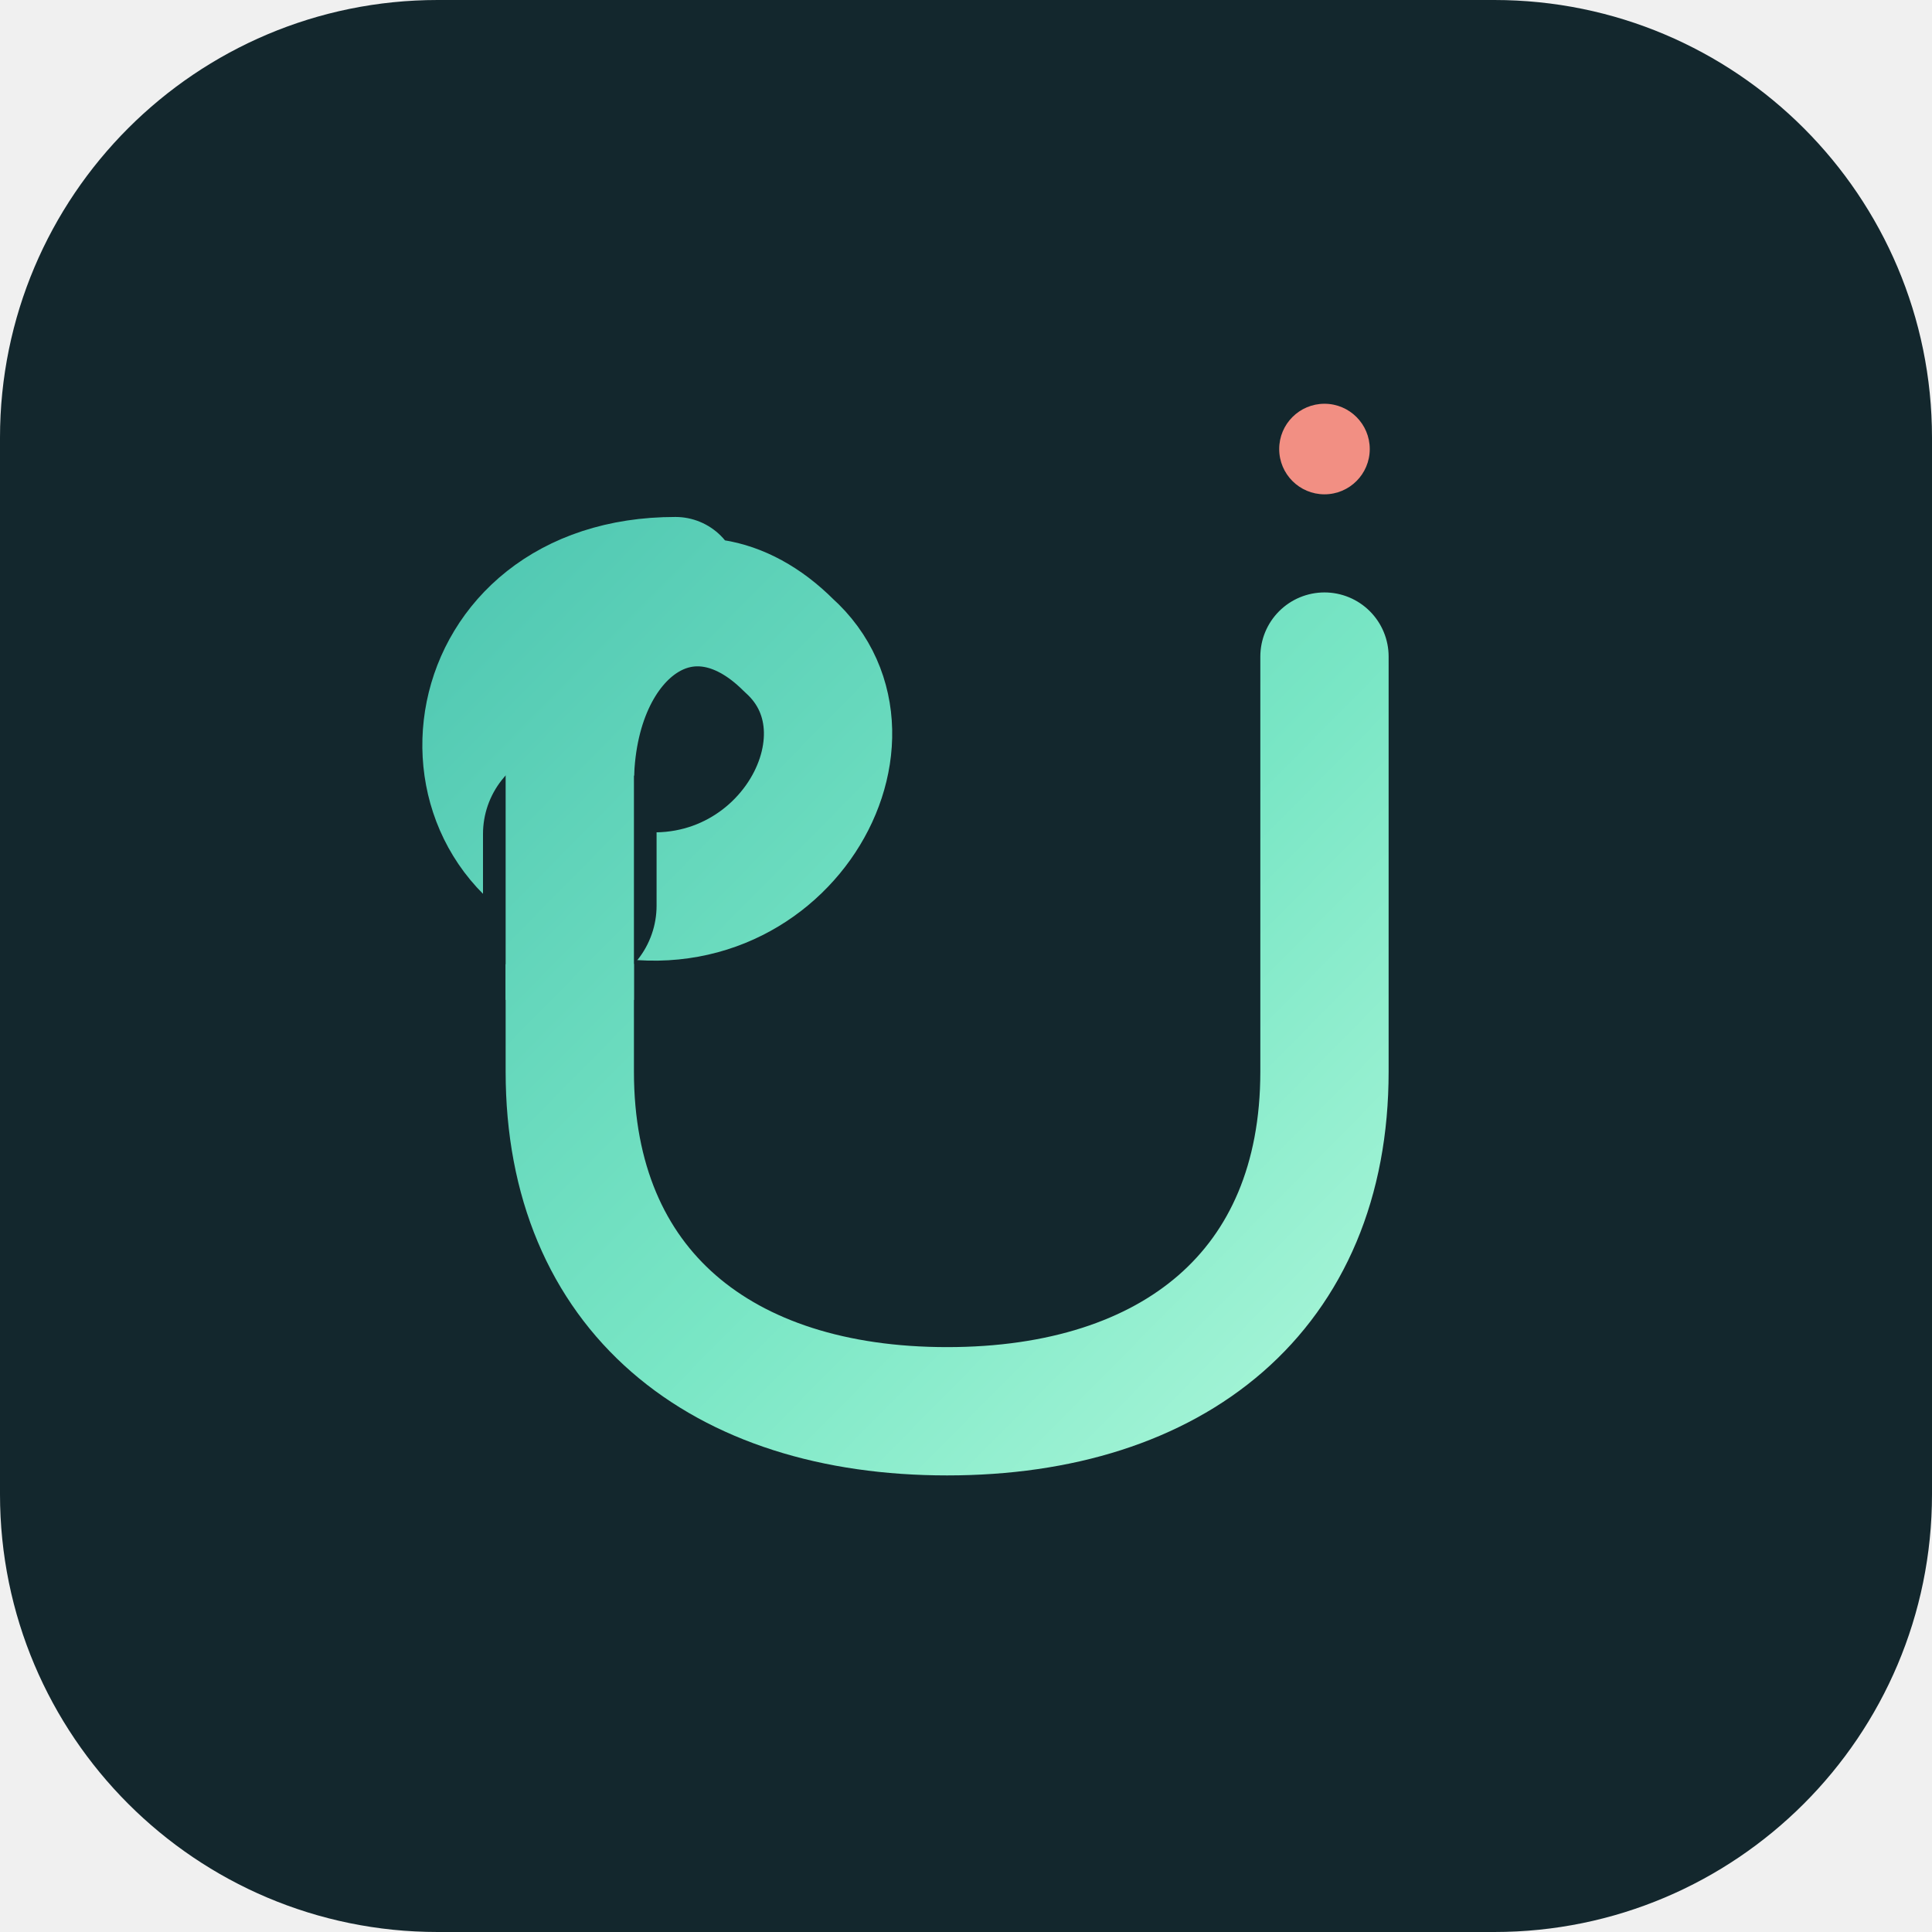
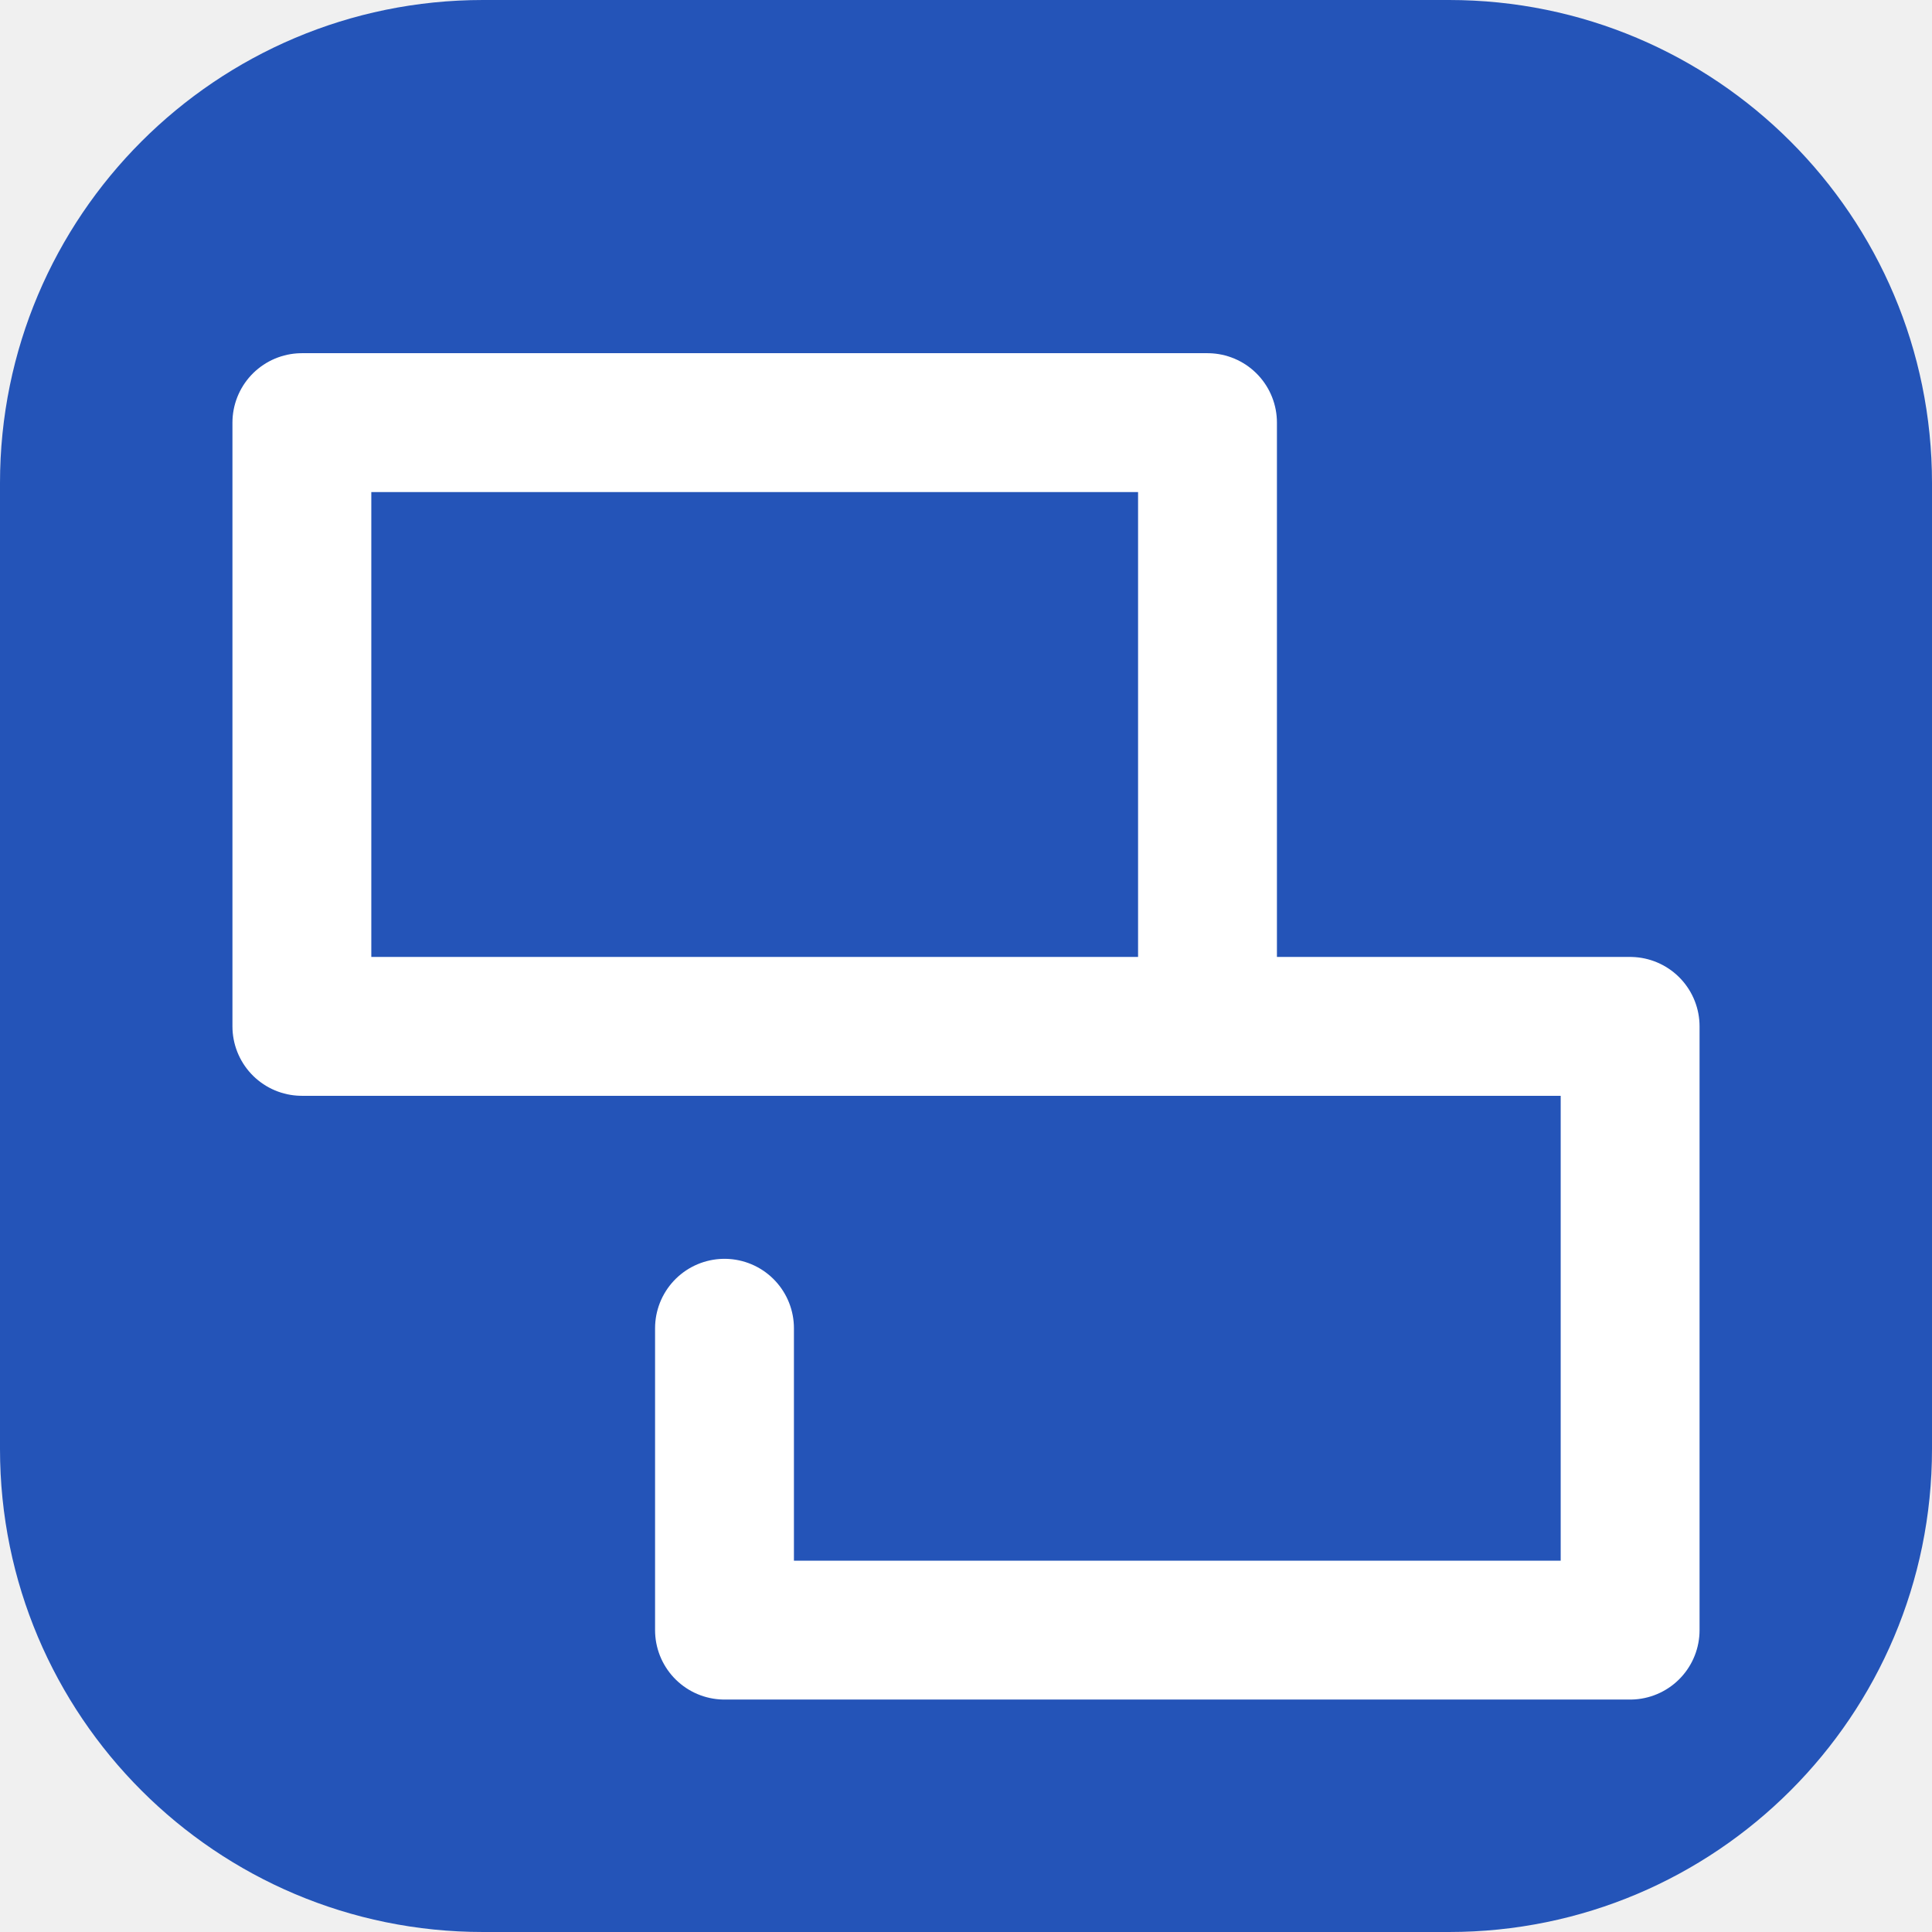
- <svg xmlns="http://www.w3.org/2000/svg" width="512" height="512" viewBox="0 0 512 512" role="img" aria-labelledby="title desc">
-   <defs>
-     <linearGradient id="mark-ribbon" x1="128" y1="154" x2="351" y2="374" gradientUnits="userSpaceOnUse">
-       <stop offset="0" stop-color="#52C9B3" />
-       <stop offset="0.58" stop-color="#79E6C5" />
-       <stop offset="1" stop-color="#A6F5D7" />
-     </linearGradient>
-   </defs>
-   <g id="mark-tile">
-     <rect width="512" height="512" rx="116" fill="#13272D" />
-     <path d="M 179,154 C 121,154 113,221 157,235 C 205,250 237,196 209,171 C 183,145 151,166 151,208 L 151,284 C 151,342 191,374 251,374 C 311,374 351,342 351,284 L 351,174" fill="none" stroke="url(#mark-ribbon)" stroke-width="34" stroke-linecap="round" stroke-linejoin="round" />
-     <path d="M 151,221 L 151,240" fill="none" stroke="#13272D" stroke-width="46" stroke-linecap="round" />
-     <path d="M 151,197 L 151,265" fill="none" stroke="url(#mark-ribbon)" stroke-width="34" />
-     <circle cx="351" cy="119" r="12" fill="#F28F83" />
+ <svg xmlns="http://www.w3.org/2000/svg" width="512" height="512" viewBox="0 0 512 512" role="img" aria-labelledby="title">
+   <g transform="translate(0 0) scale(16.0)">
+     <rect width="32" height="32" rx="8" fill="#2454B8" />
+     <path d="M5 7H20V17H5Z M12 17H27V27H12V22" fill="none" stroke="#FFFFFF" stroke-width="2.3" stroke-linecap="round" stroke-linejoin="round" />
  </g>
</svg>
